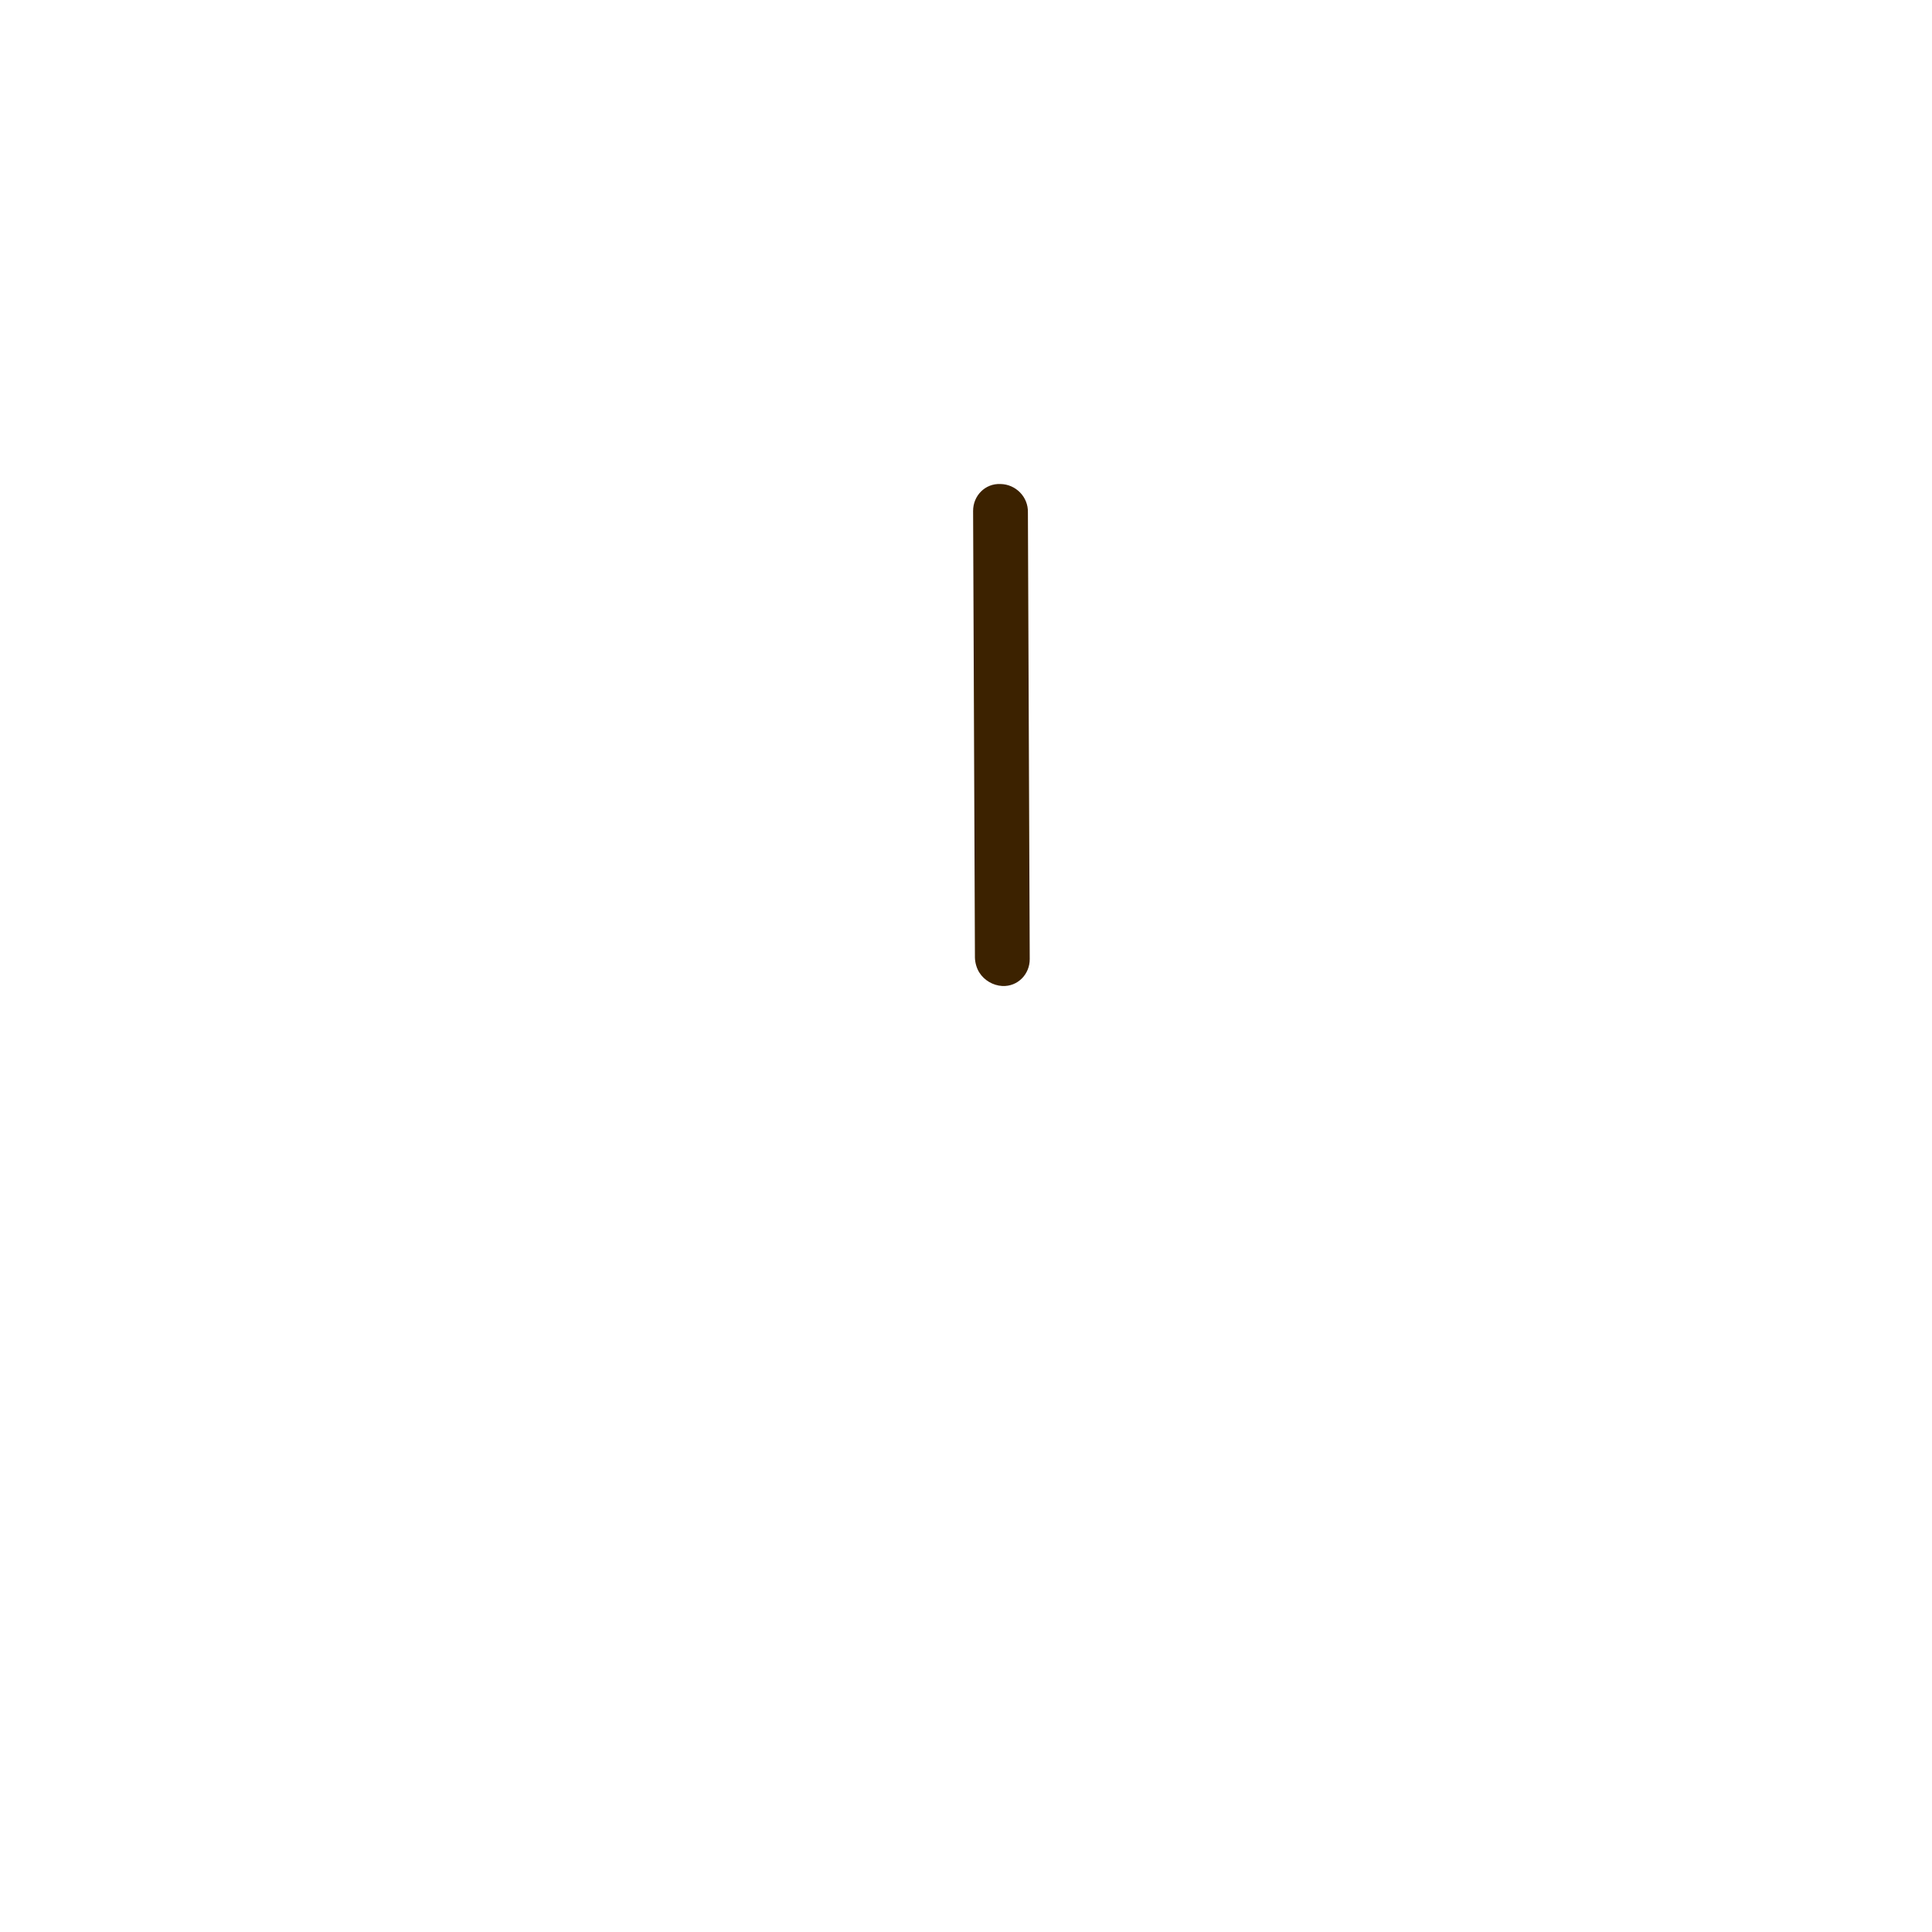
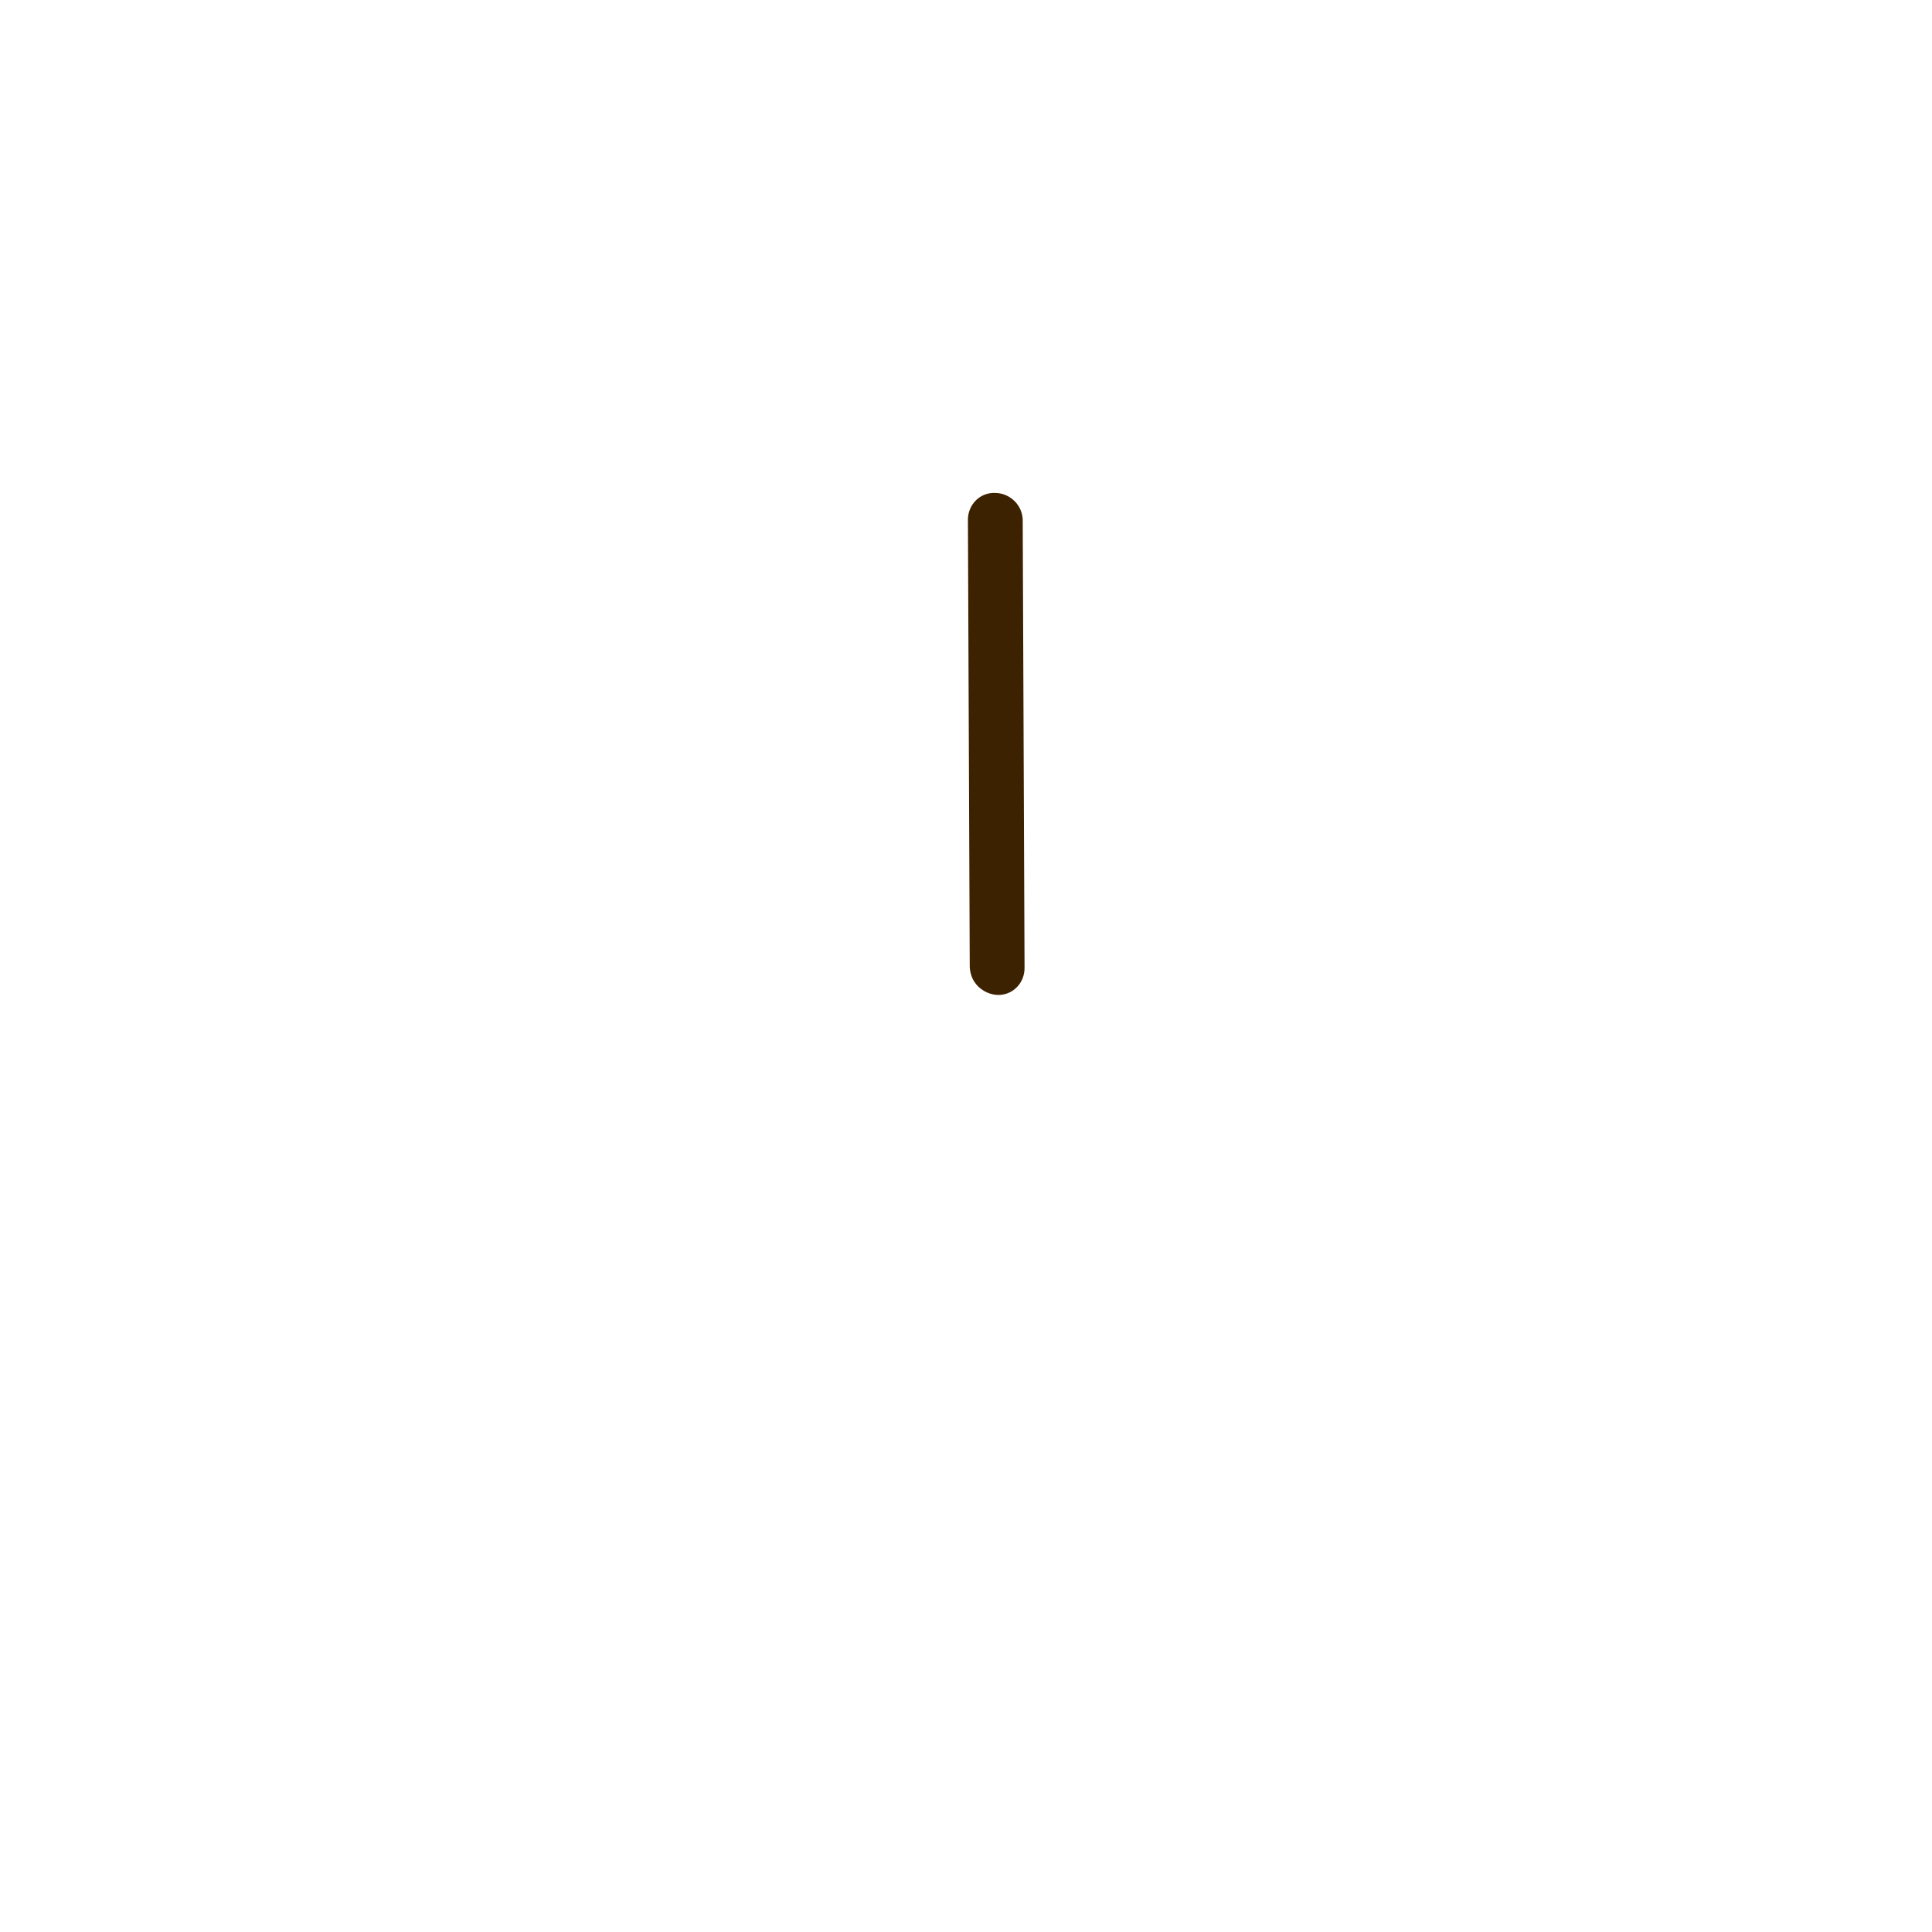
<svg xmlns="http://www.w3.org/2000/svg" viewBox="0 0 1000 1000" width="1000" height="1000" version="1.1">
  <rect width="1000" height="1000" fill="none" opacity="0" />
-   <g transform="scale(3.779527) translate(-1.866313,-1.959949)">
+   <g transform="scale(3.779527) translate(-2.576534,-0.738134)">
    <path d="m 136,135.173 c -0.374,-0.58 -0.6,-1.348 -0.619,-2.065 l -0.25,-61.165 c -0.012,-2.091 1.646,-3.798 3.758,-3.698 2.07,0.036 3.798,1.751 3.747,3.883 l 0.25,61.165 c 0.012,2.091 -1.646,3.798 -3.758,3.698 -1.296,-0.077 -2.464,-0.786 -3.128,-1.817 z" fill="#3c2200" style="stroke-width:13.257" />
  </g>
</svg>
